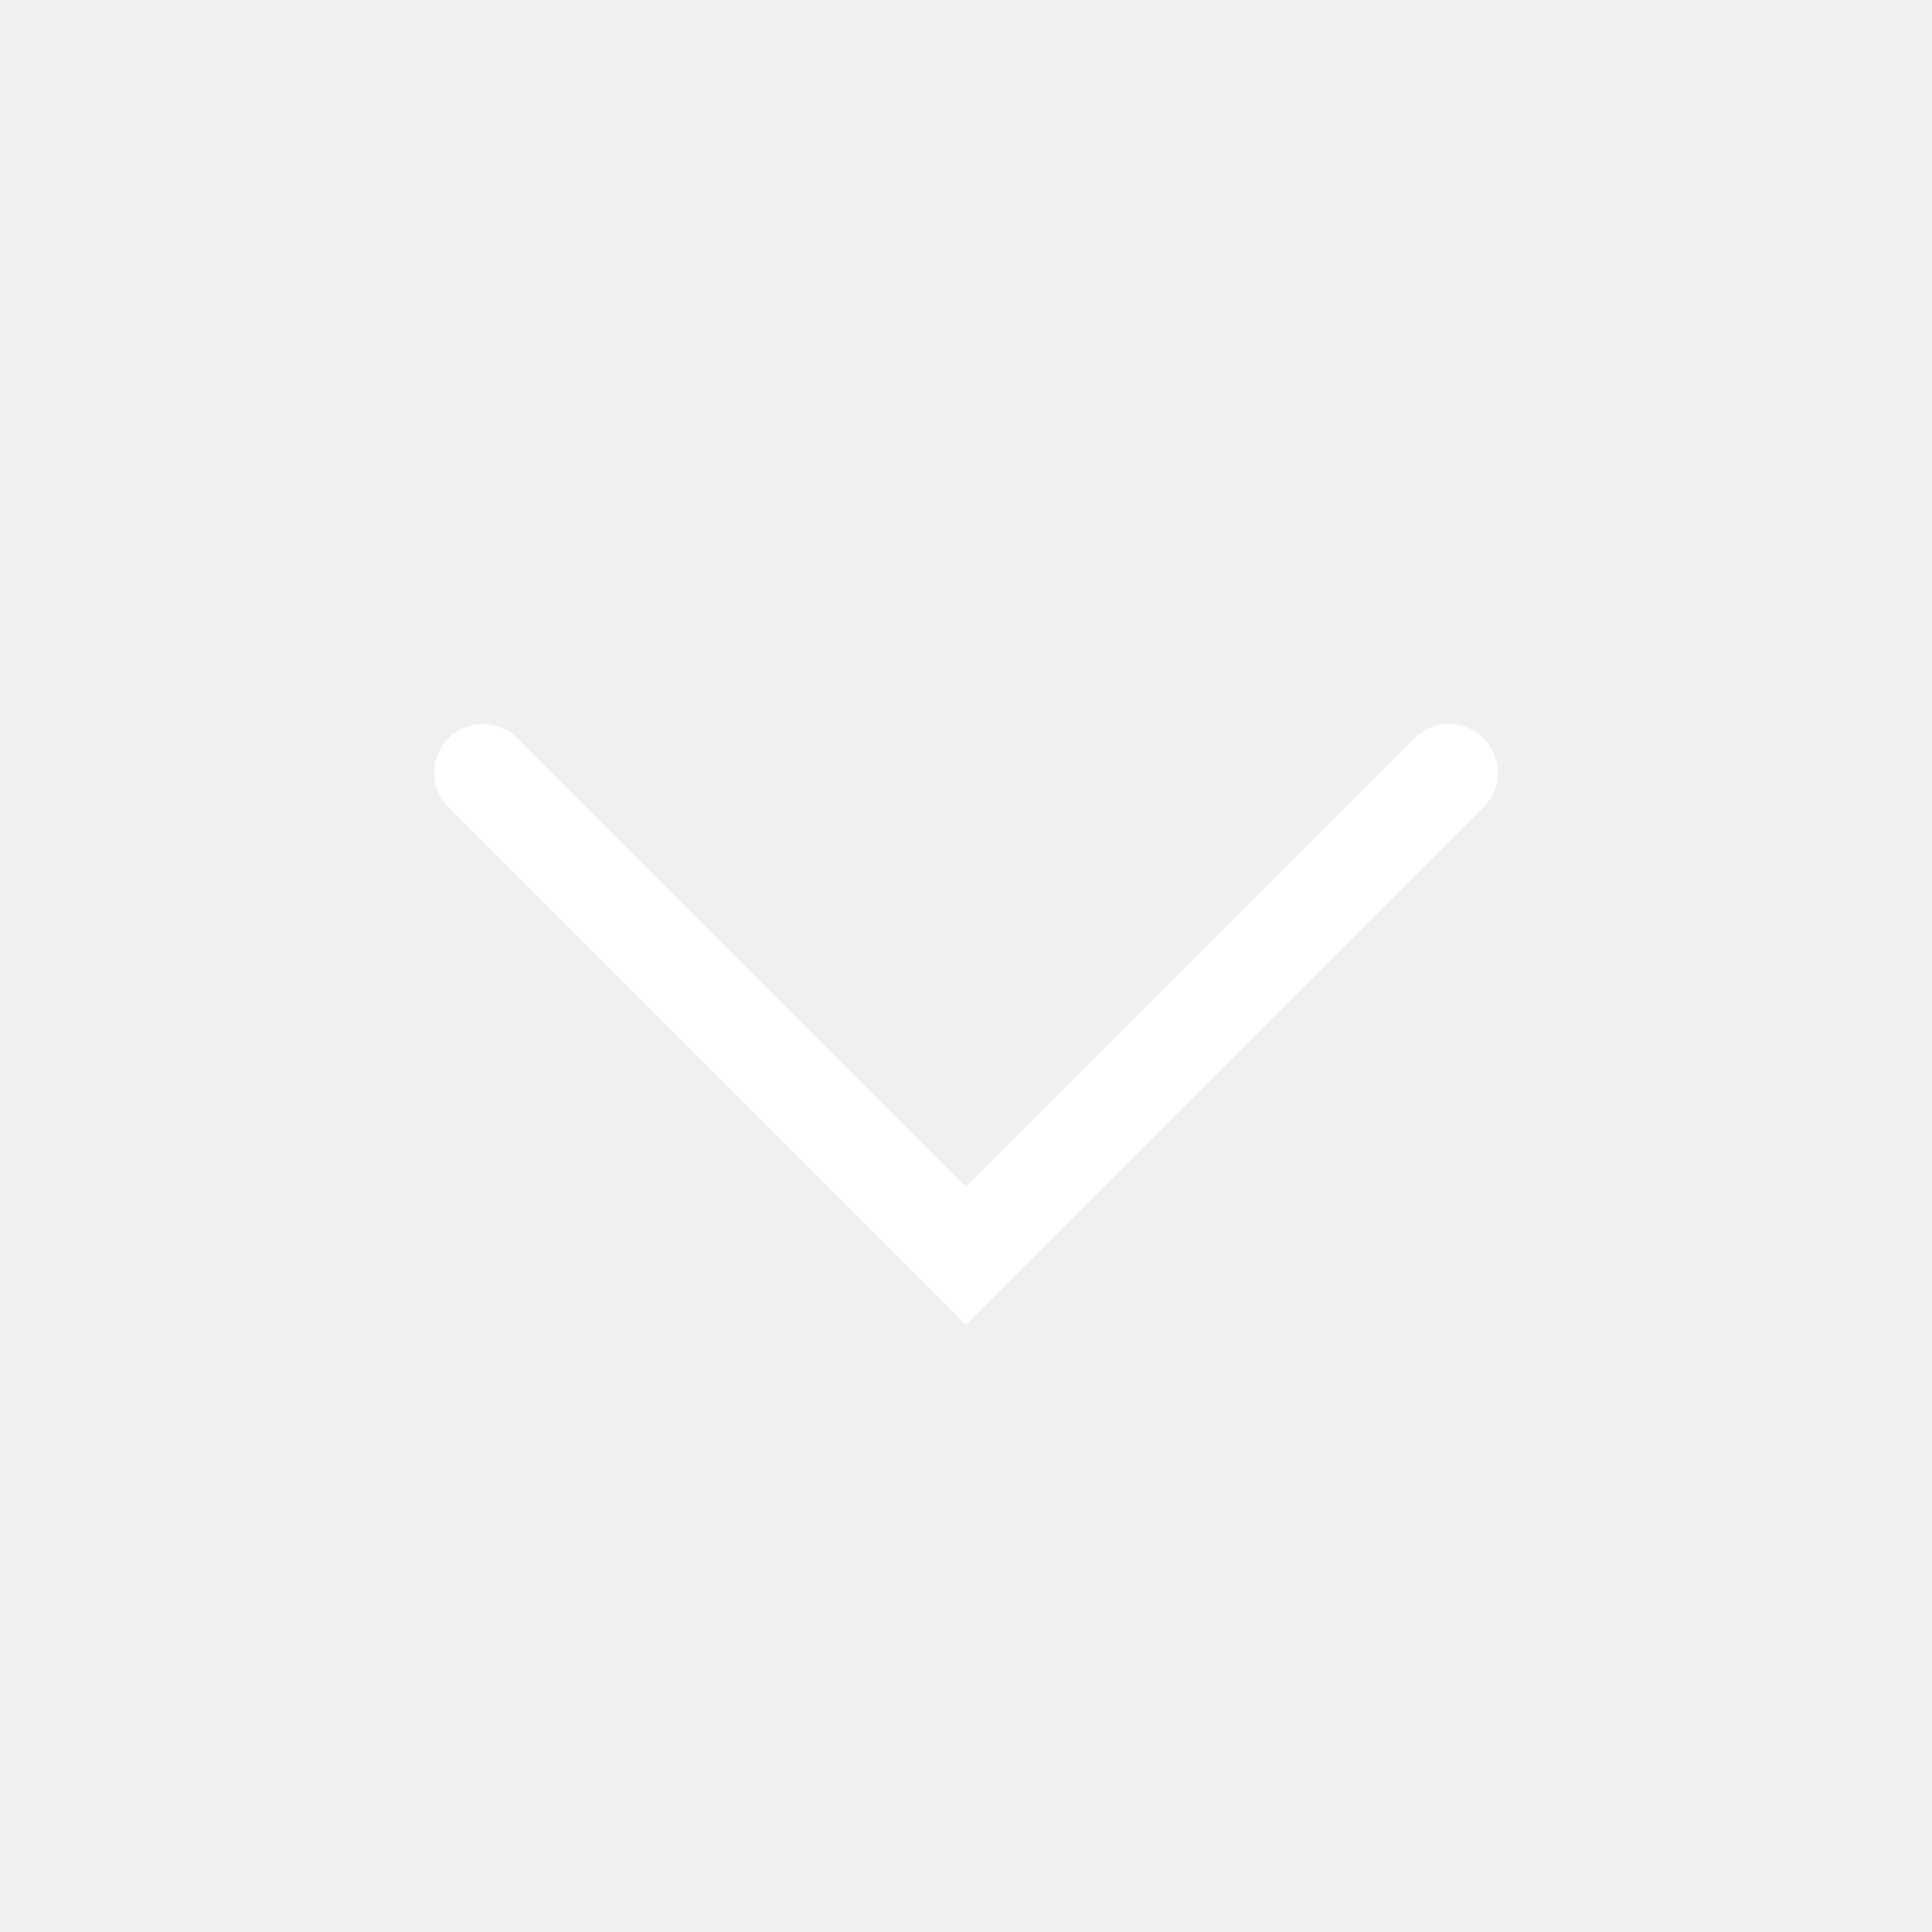
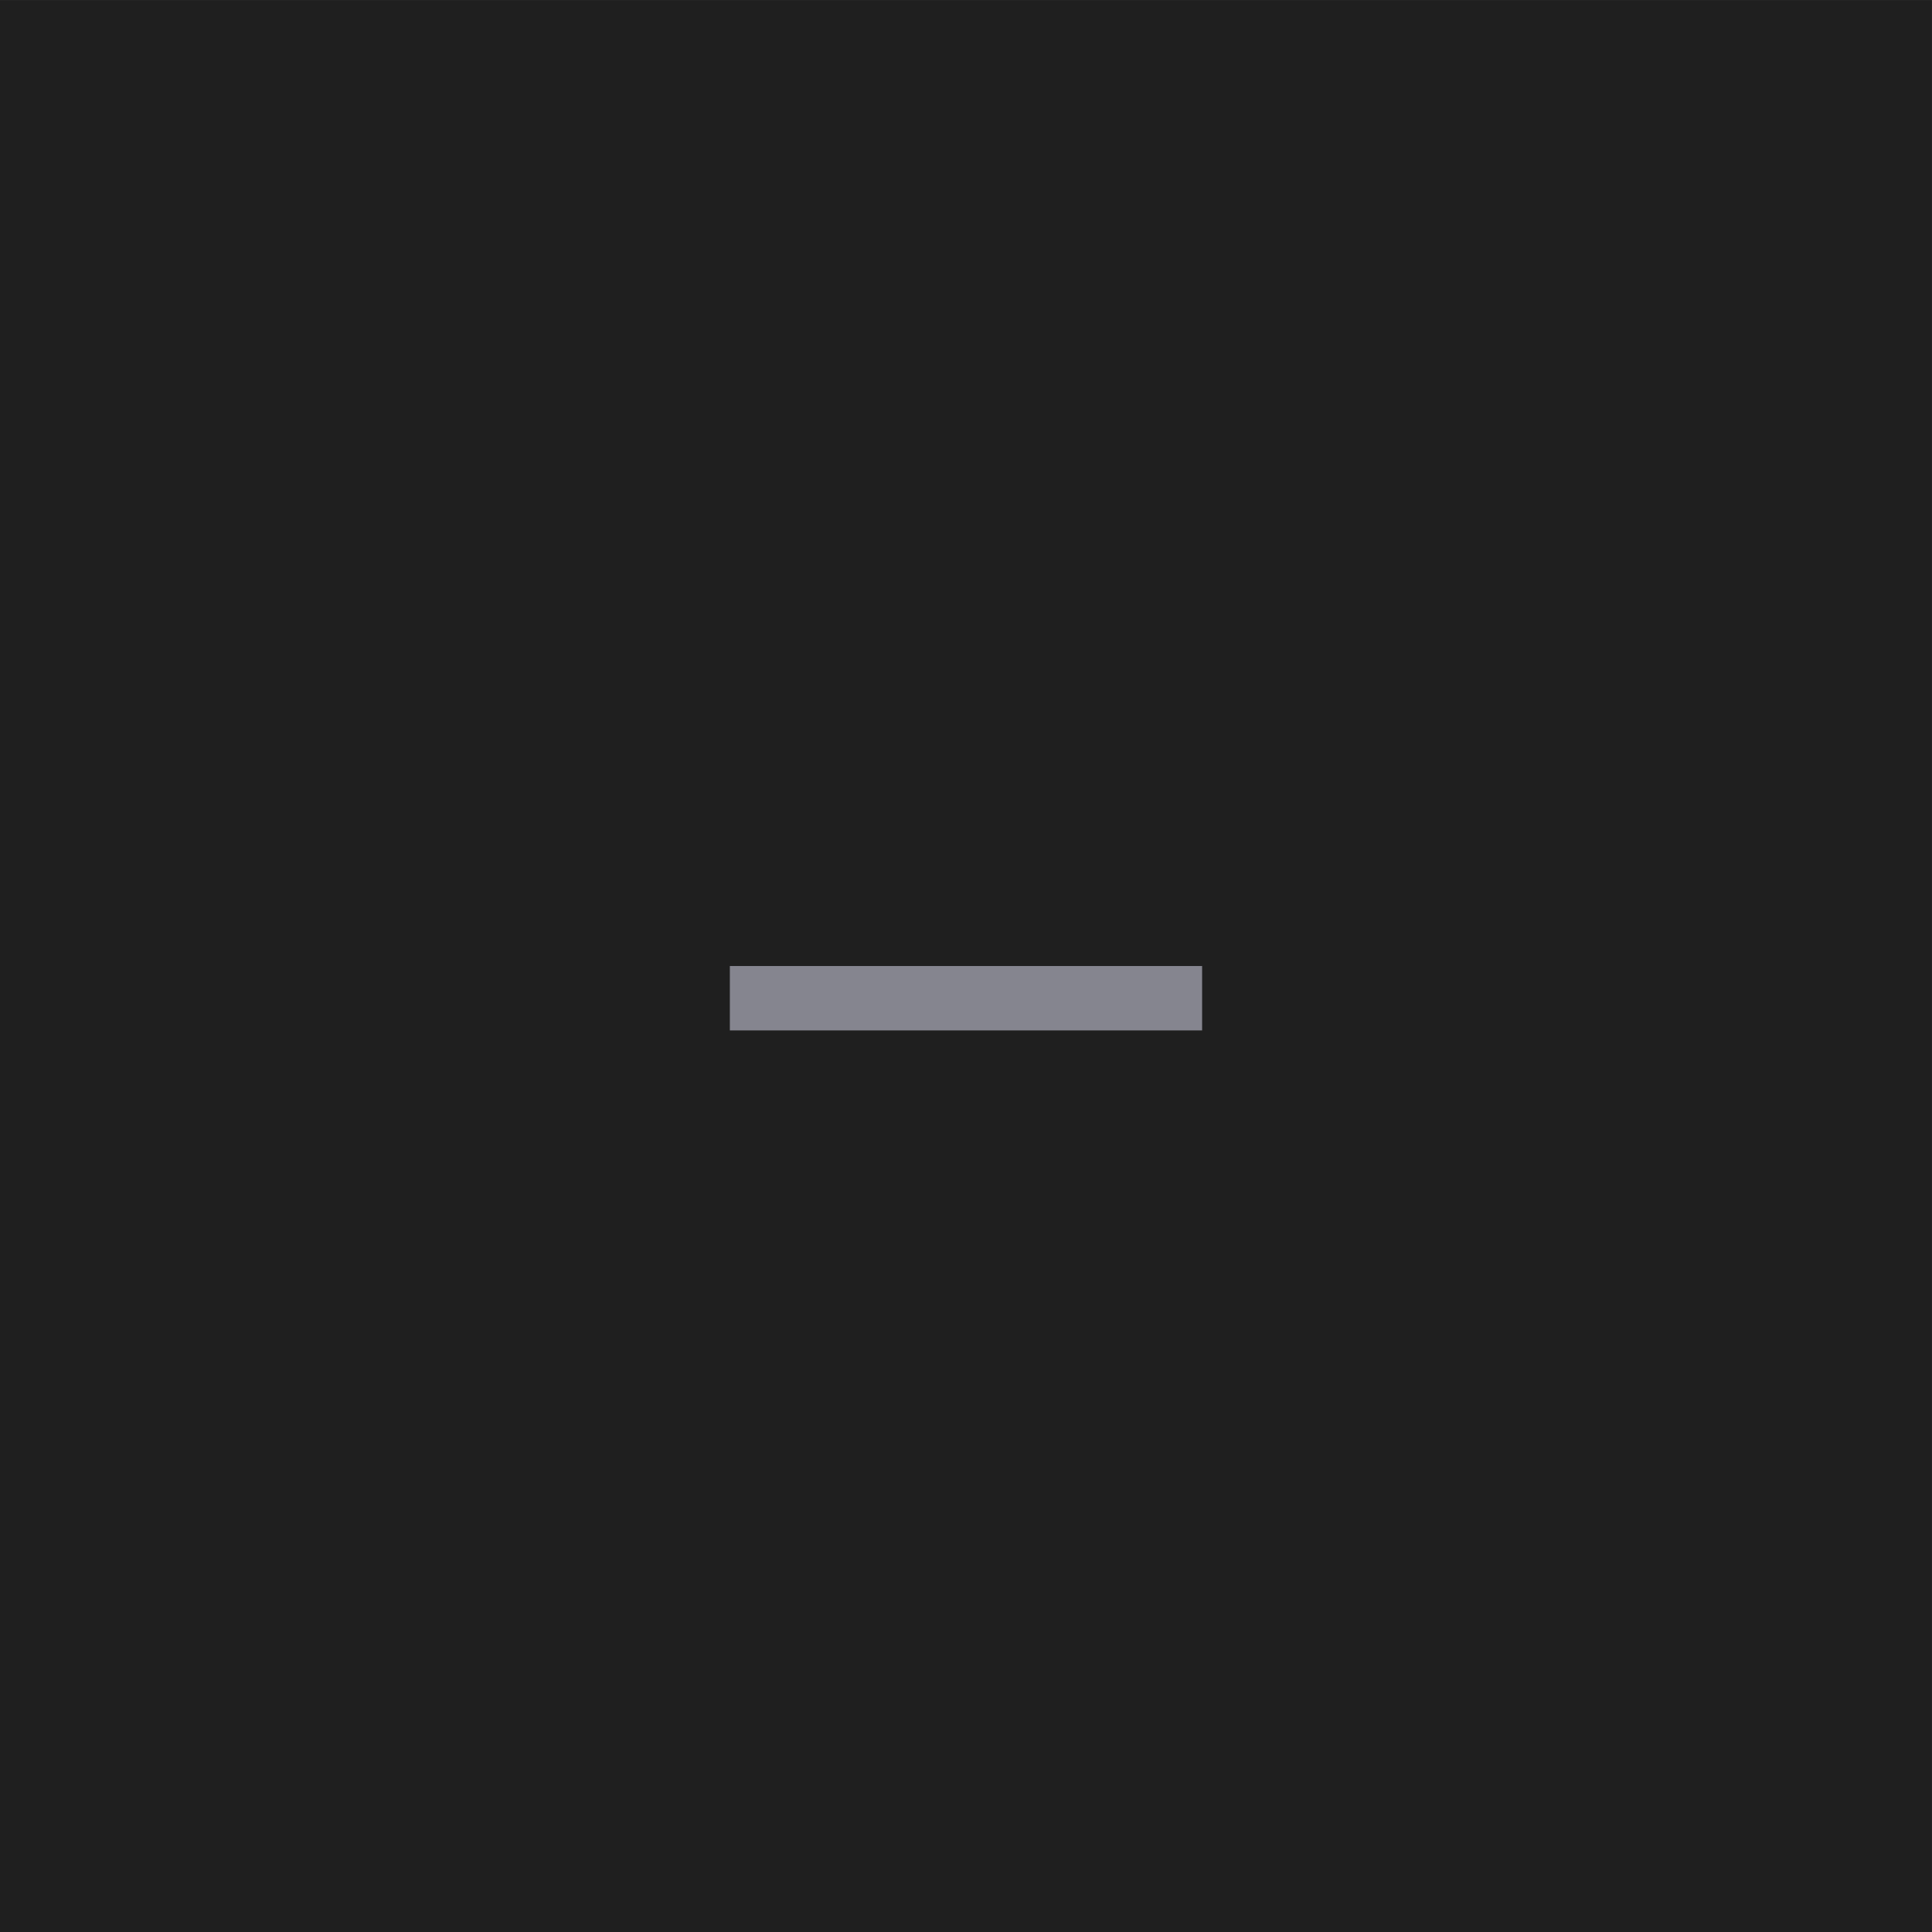
<svg xmlns="http://www.w3.org/2000/svg" viewBox="0 0 50 50" version="1.2" baseProfile="tiny">
  <defs>
</defs>
  <g fill="none" stroke="black" stroke-width="1" fill-rule="evenodd" stroke-linecap="square" stroke-linejoin="bevel">
-     <g fill="none" stroke="#ffffff" stroke-opacity="1" stroke-width="1.01" stroke-linecap="round" stroke-linejoin="miter" stroke-miterlimit="2" transform="matrix(2.5,0,0,2.5,2.5,2.5)" font-family="Segoe UI" font-size="10" font-weight="400" font-style="normal">
-       <polyline fill="none" vector-effect="none" points="4,7 9,12 14,7 " />
+     <g fill="#1f1f1f" fill-opacity="1" stroke="none" transform="matrix(1.11111,0,0,1.66667,0.0407,-66.3996)" font-family="DroidSansMono Nerd Font" font-size="10" font-weight="400" font-style="normal">
+       <rect x="-0.037" y="39.84" width="45" height="30" />
    </g>
-     <g fill="none" stroke="#000000" stroke-opacity="1" stroke-width="1" stroke-linecap="square" stroke-linejoin="bevel" transform="matrix(1,0,0,1,0,0)" font-family="Segoe UI" font-size="10" font-weight="400" font-style="normal">
+     <g fill="#85858f" fill-opacity="1" stroke="none" transform="matrix(1.11111,0,0,1.66667,0.0407,-66.3996)" font-family="DroidSansMono Nerd Font" font-size="10" font-weight="400" font-style="normal">
+       <rect x="16.963" y="54.84" width="11" height="1" />
+     </g>
+     <g fill="none" stroke="#000000" stroke-opacity="1" stroke-width="1" stroke-linecap="square" stroke-linejoin="bevel" transform="matrix(1,0,0,1,0,0)" font-family="DroidSansMono Nerd Font" font-size="10" font-weight="400" font-style="normal">
</g>
  </g>
</svg>
